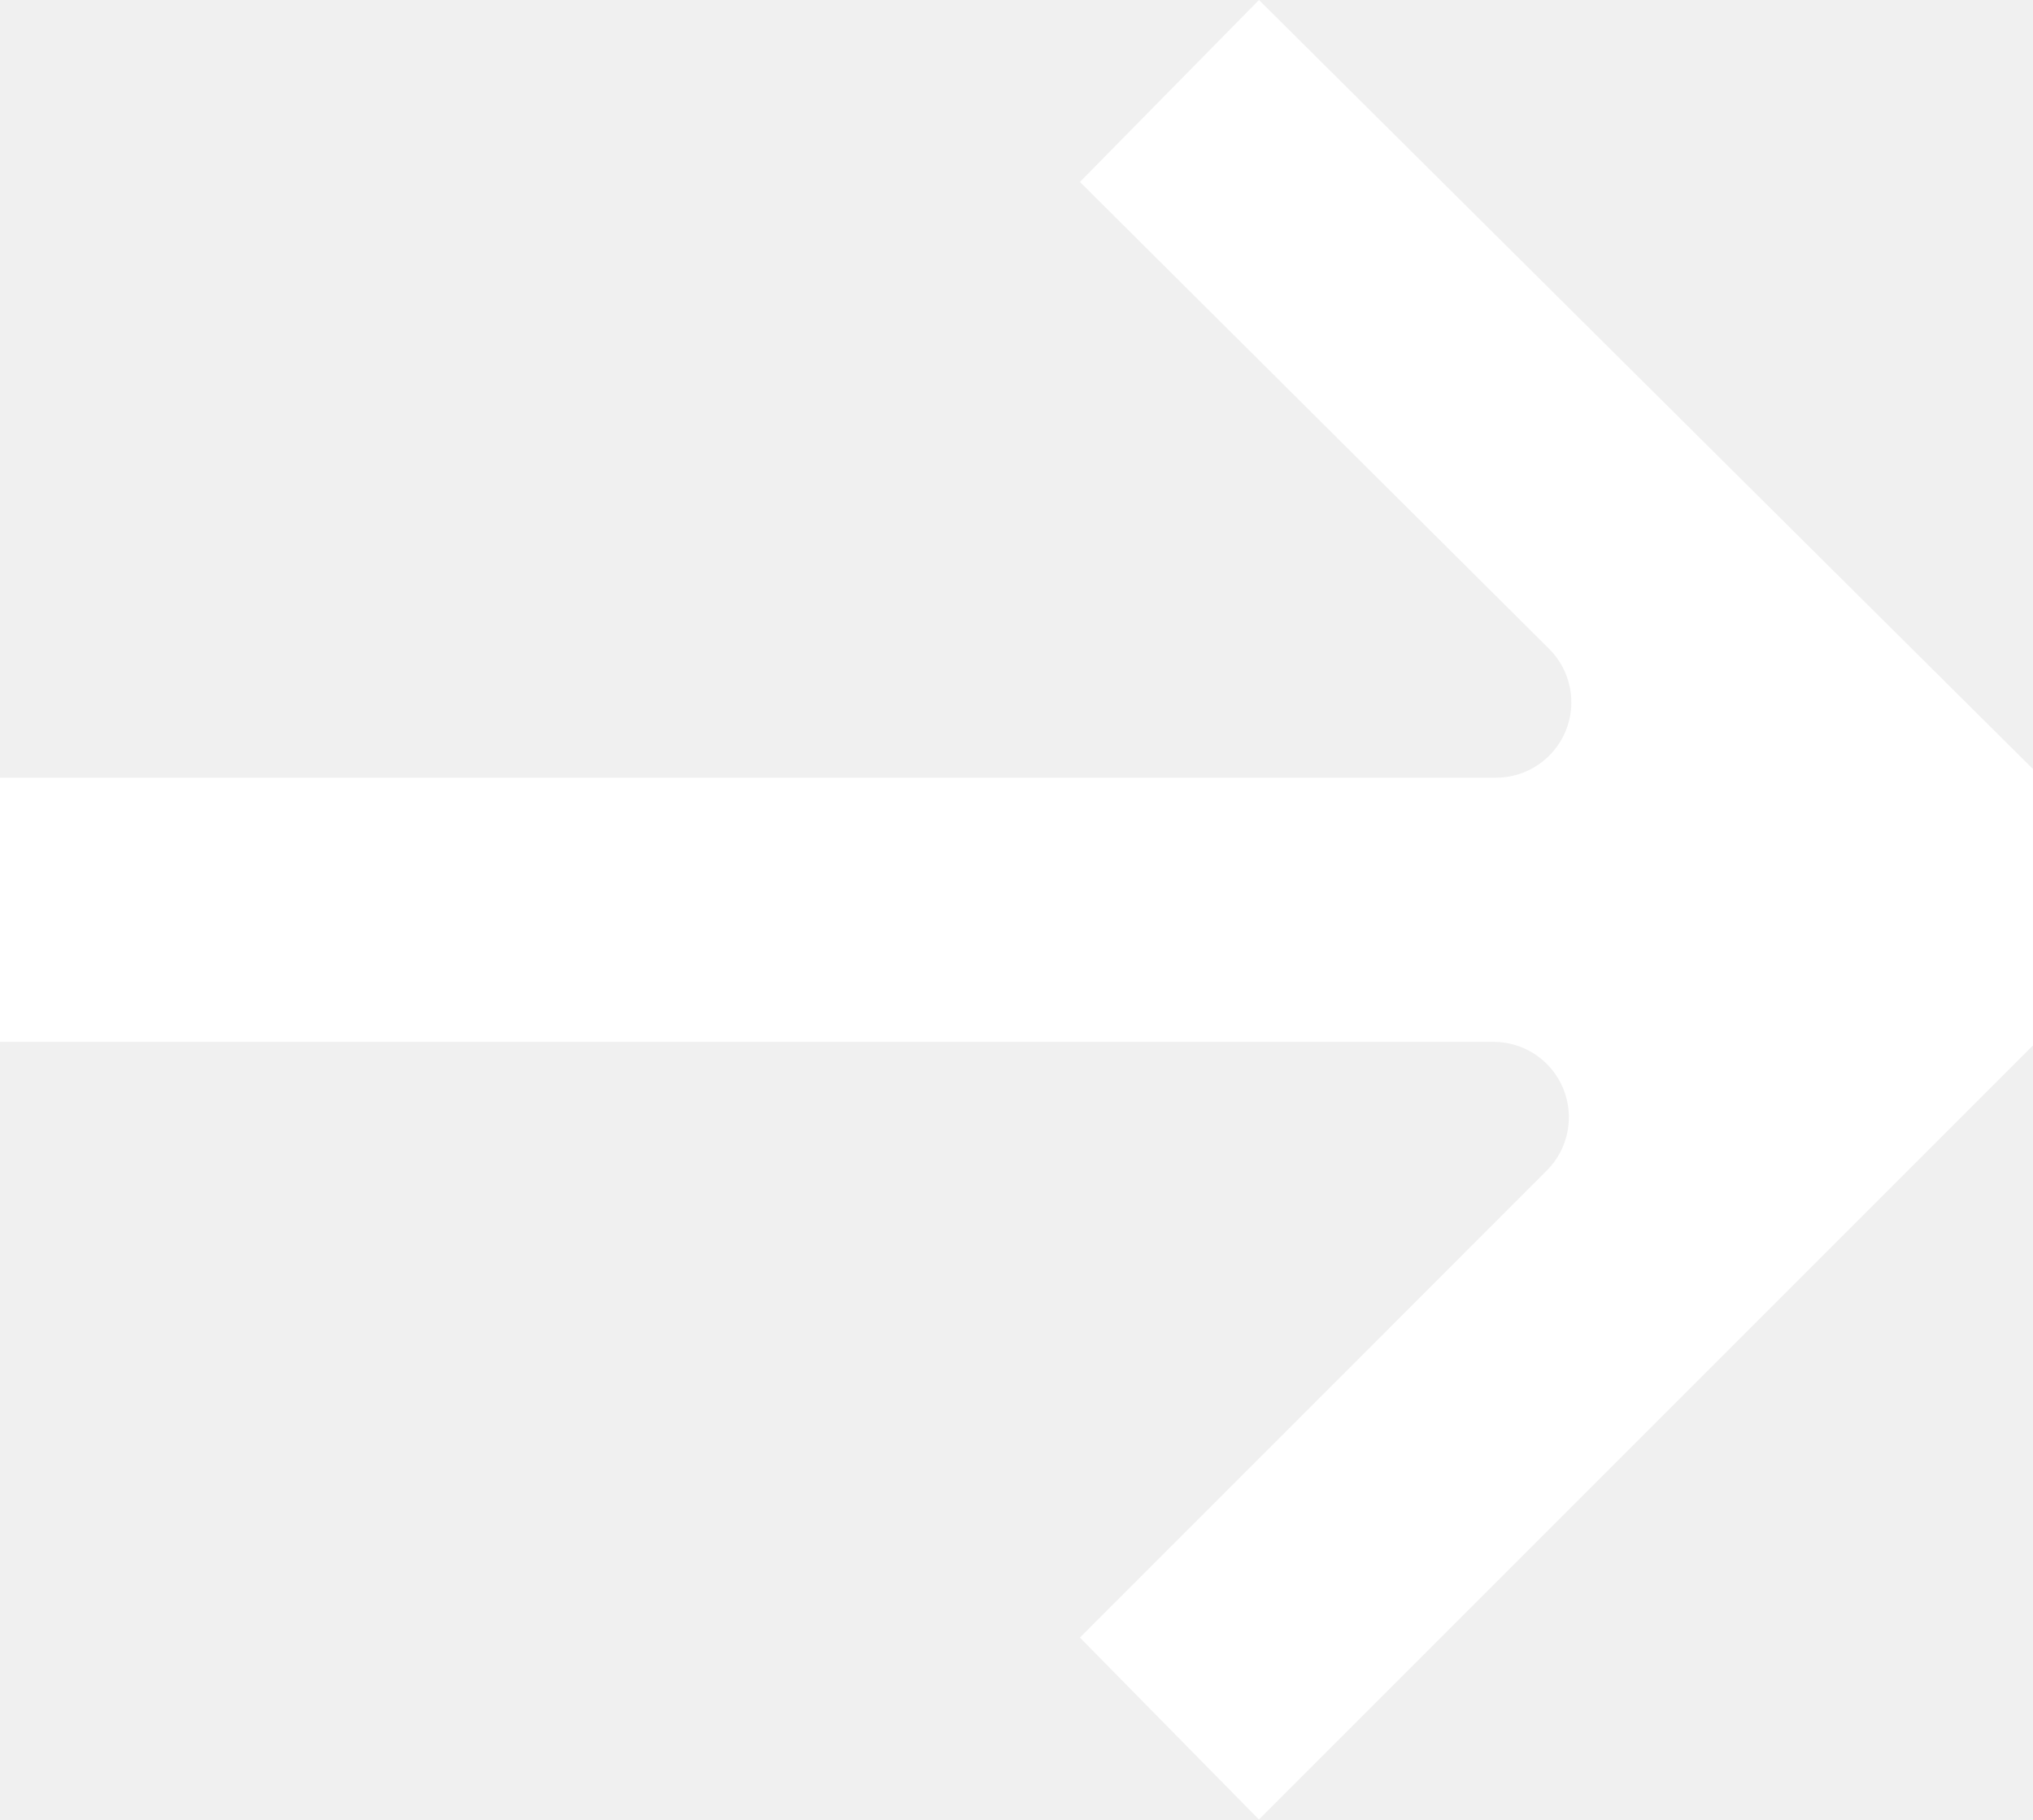
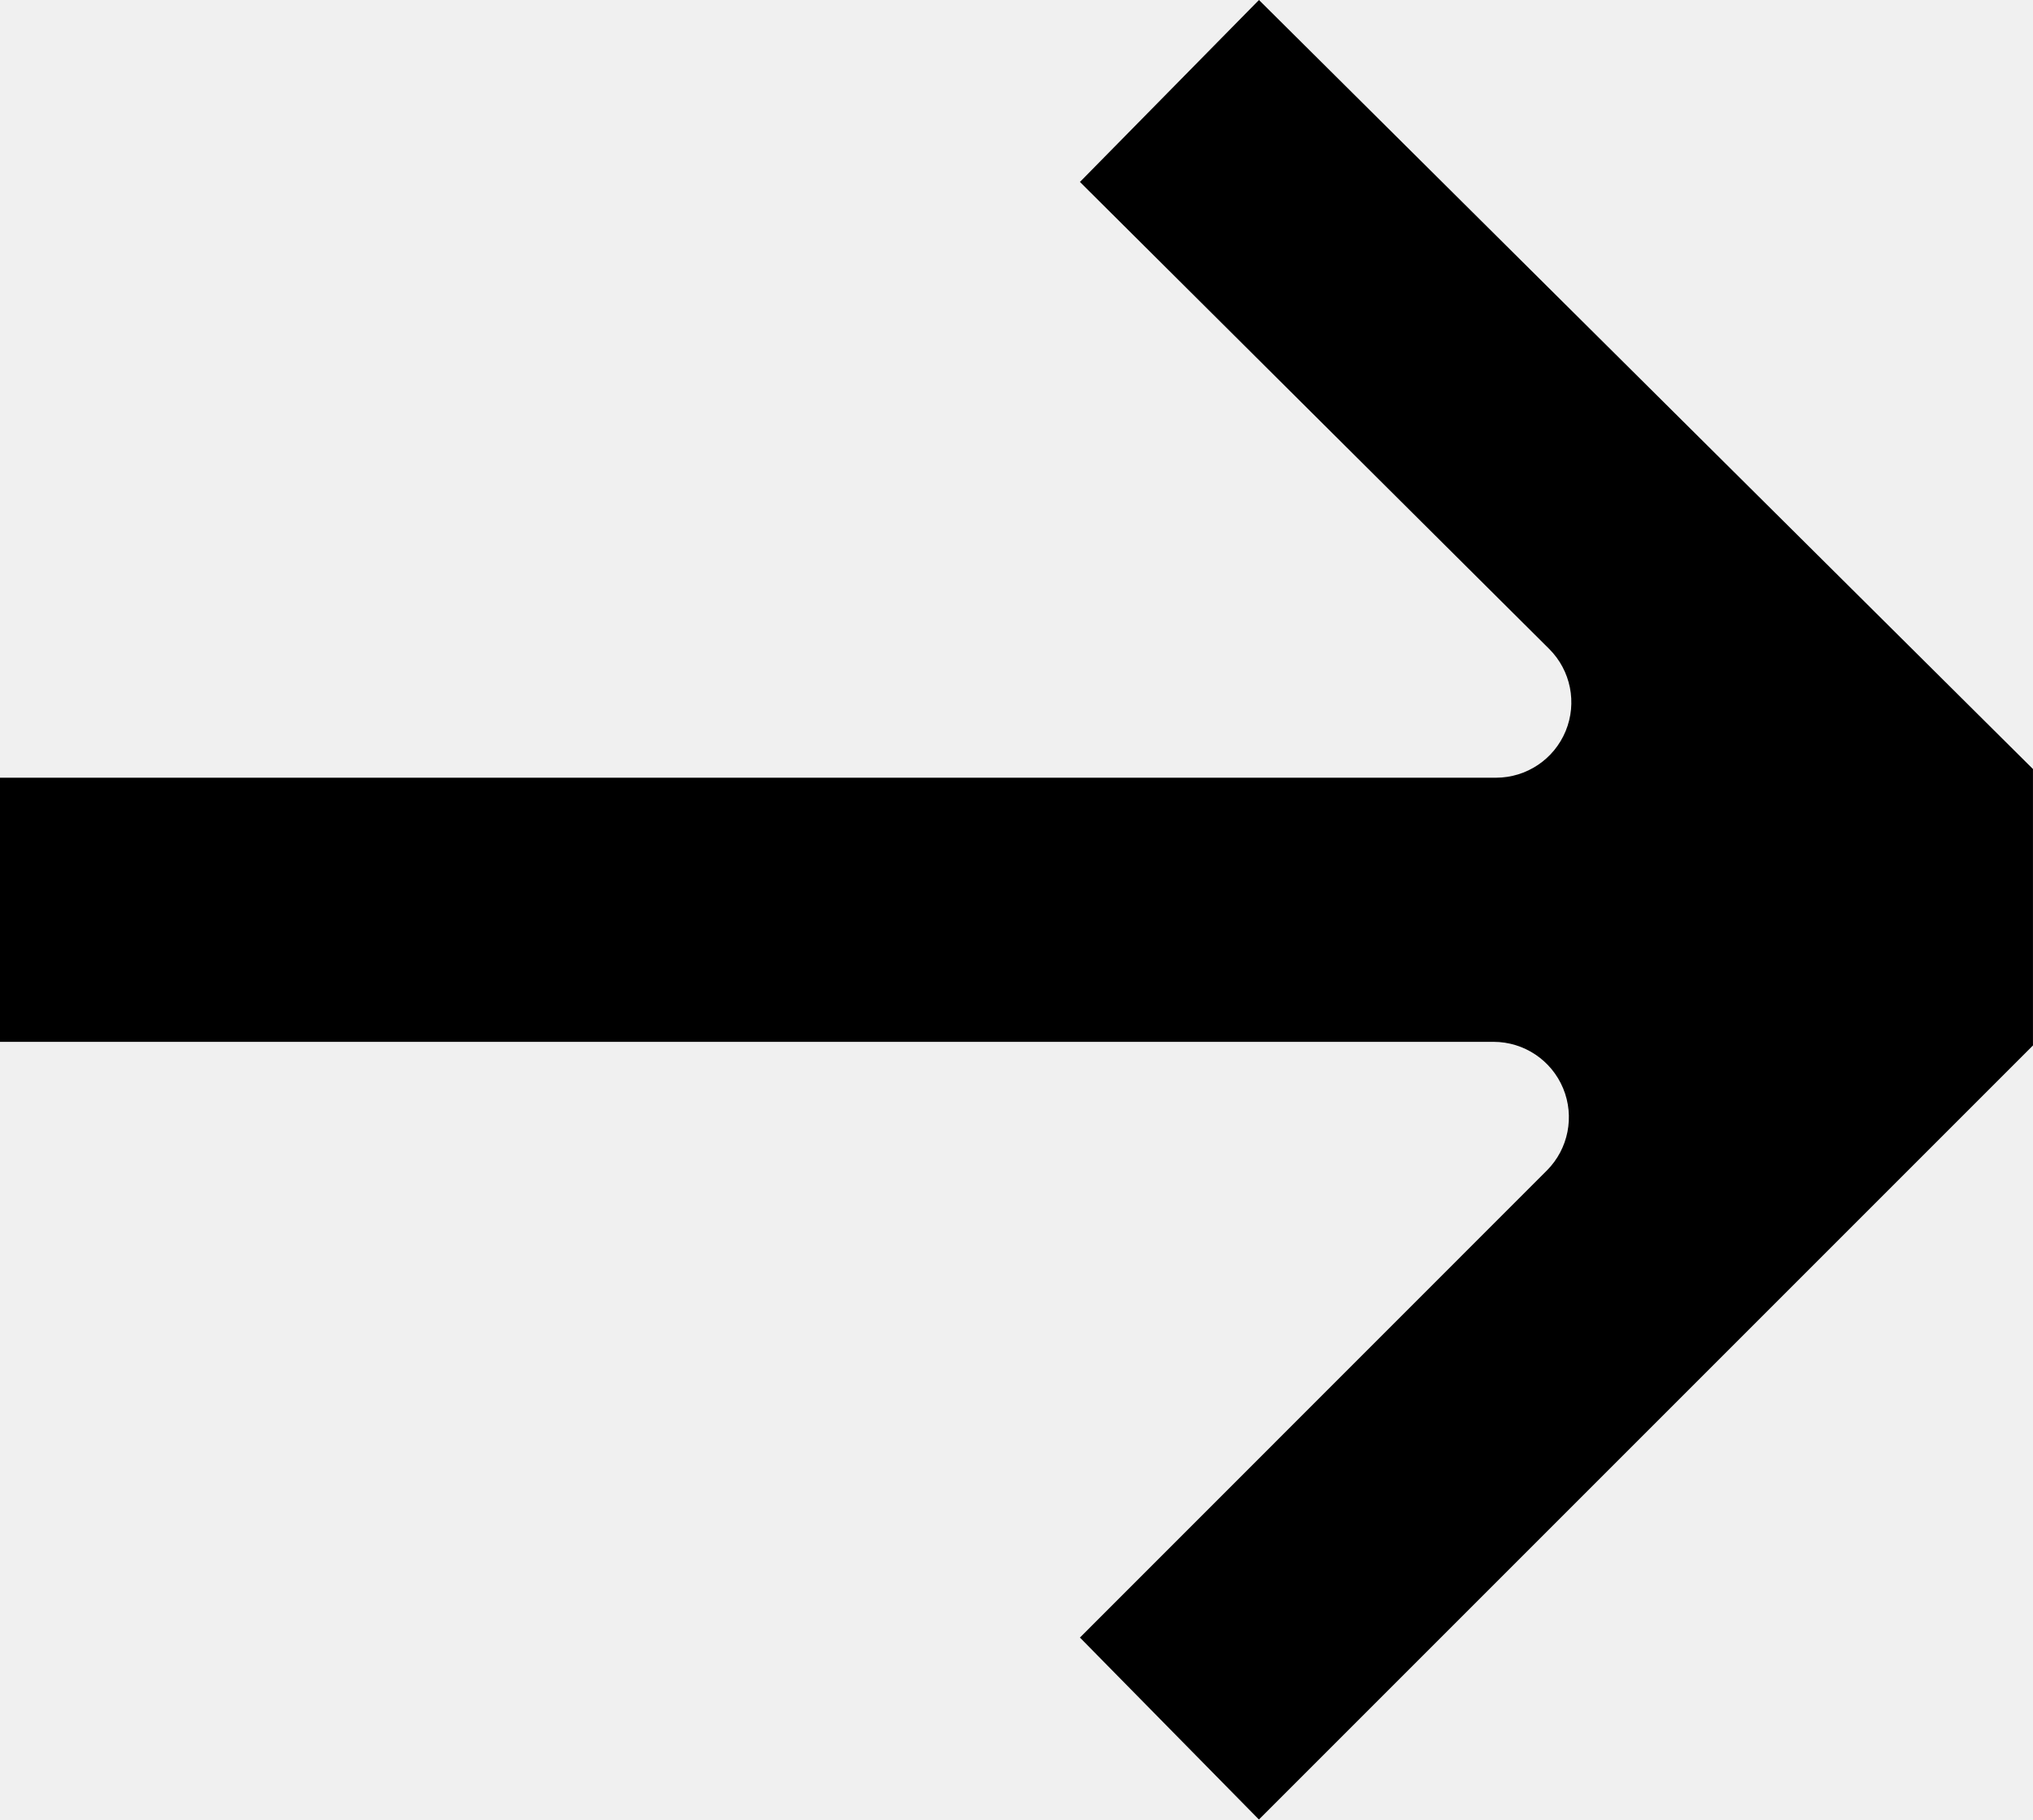
<svg xmlns="http://www.w3.org/2000/svg" width="57.846" height="51.77" viewBox="0 0 57.846 51.77">
  <defs>
    <clipPath id="clip-path">
-       <rect id="Rectangle_37" data-name="Rectangle 37" width="57.846" height="51.77" fill="#fff" />
+       <rect id="Rectangle_37" data-name="Rectangle 37" width="57.846" height="51.77" fill="#000" />
    </clipPath>
  </defs>
  <g id="Group_164" data-name="Group 164" transform="translate(0)">
    <g id="Group_44" data-name="Group 44" transform="translate(0 0)" clip-path="url(#clip-path)">
-       <path id="Path_126" data-name="Path 126" d="M57.845,21.882v7.864L35.821,51.77l-5.093-5.177L44.017,33.3A2.145,2.145,0,0,0,42.5,29.643H0V22.128H42.566a2.145,2.145,0,0,0,1.513-3.665L30.728,5.177,35.822,0,57.846,21.882Z" transform="translate(0 0)" fill="#fff" />
+       <path id="Path_126" data-name="Path 126" d="M57.845,21.882v7.864L35.821,51.77l-5.093-5.177L44.017,33.3A2.145,2.145,0,0,0,42.5,29.643H0V22.128H42.566a2.145,2.145,0,0,0,1.513-3.665L30.728,5.177,35.822,0,57.846,21.882Z" transform="translate(0 0)" fill="#000" />
    </g>
  </g>
</svg>
